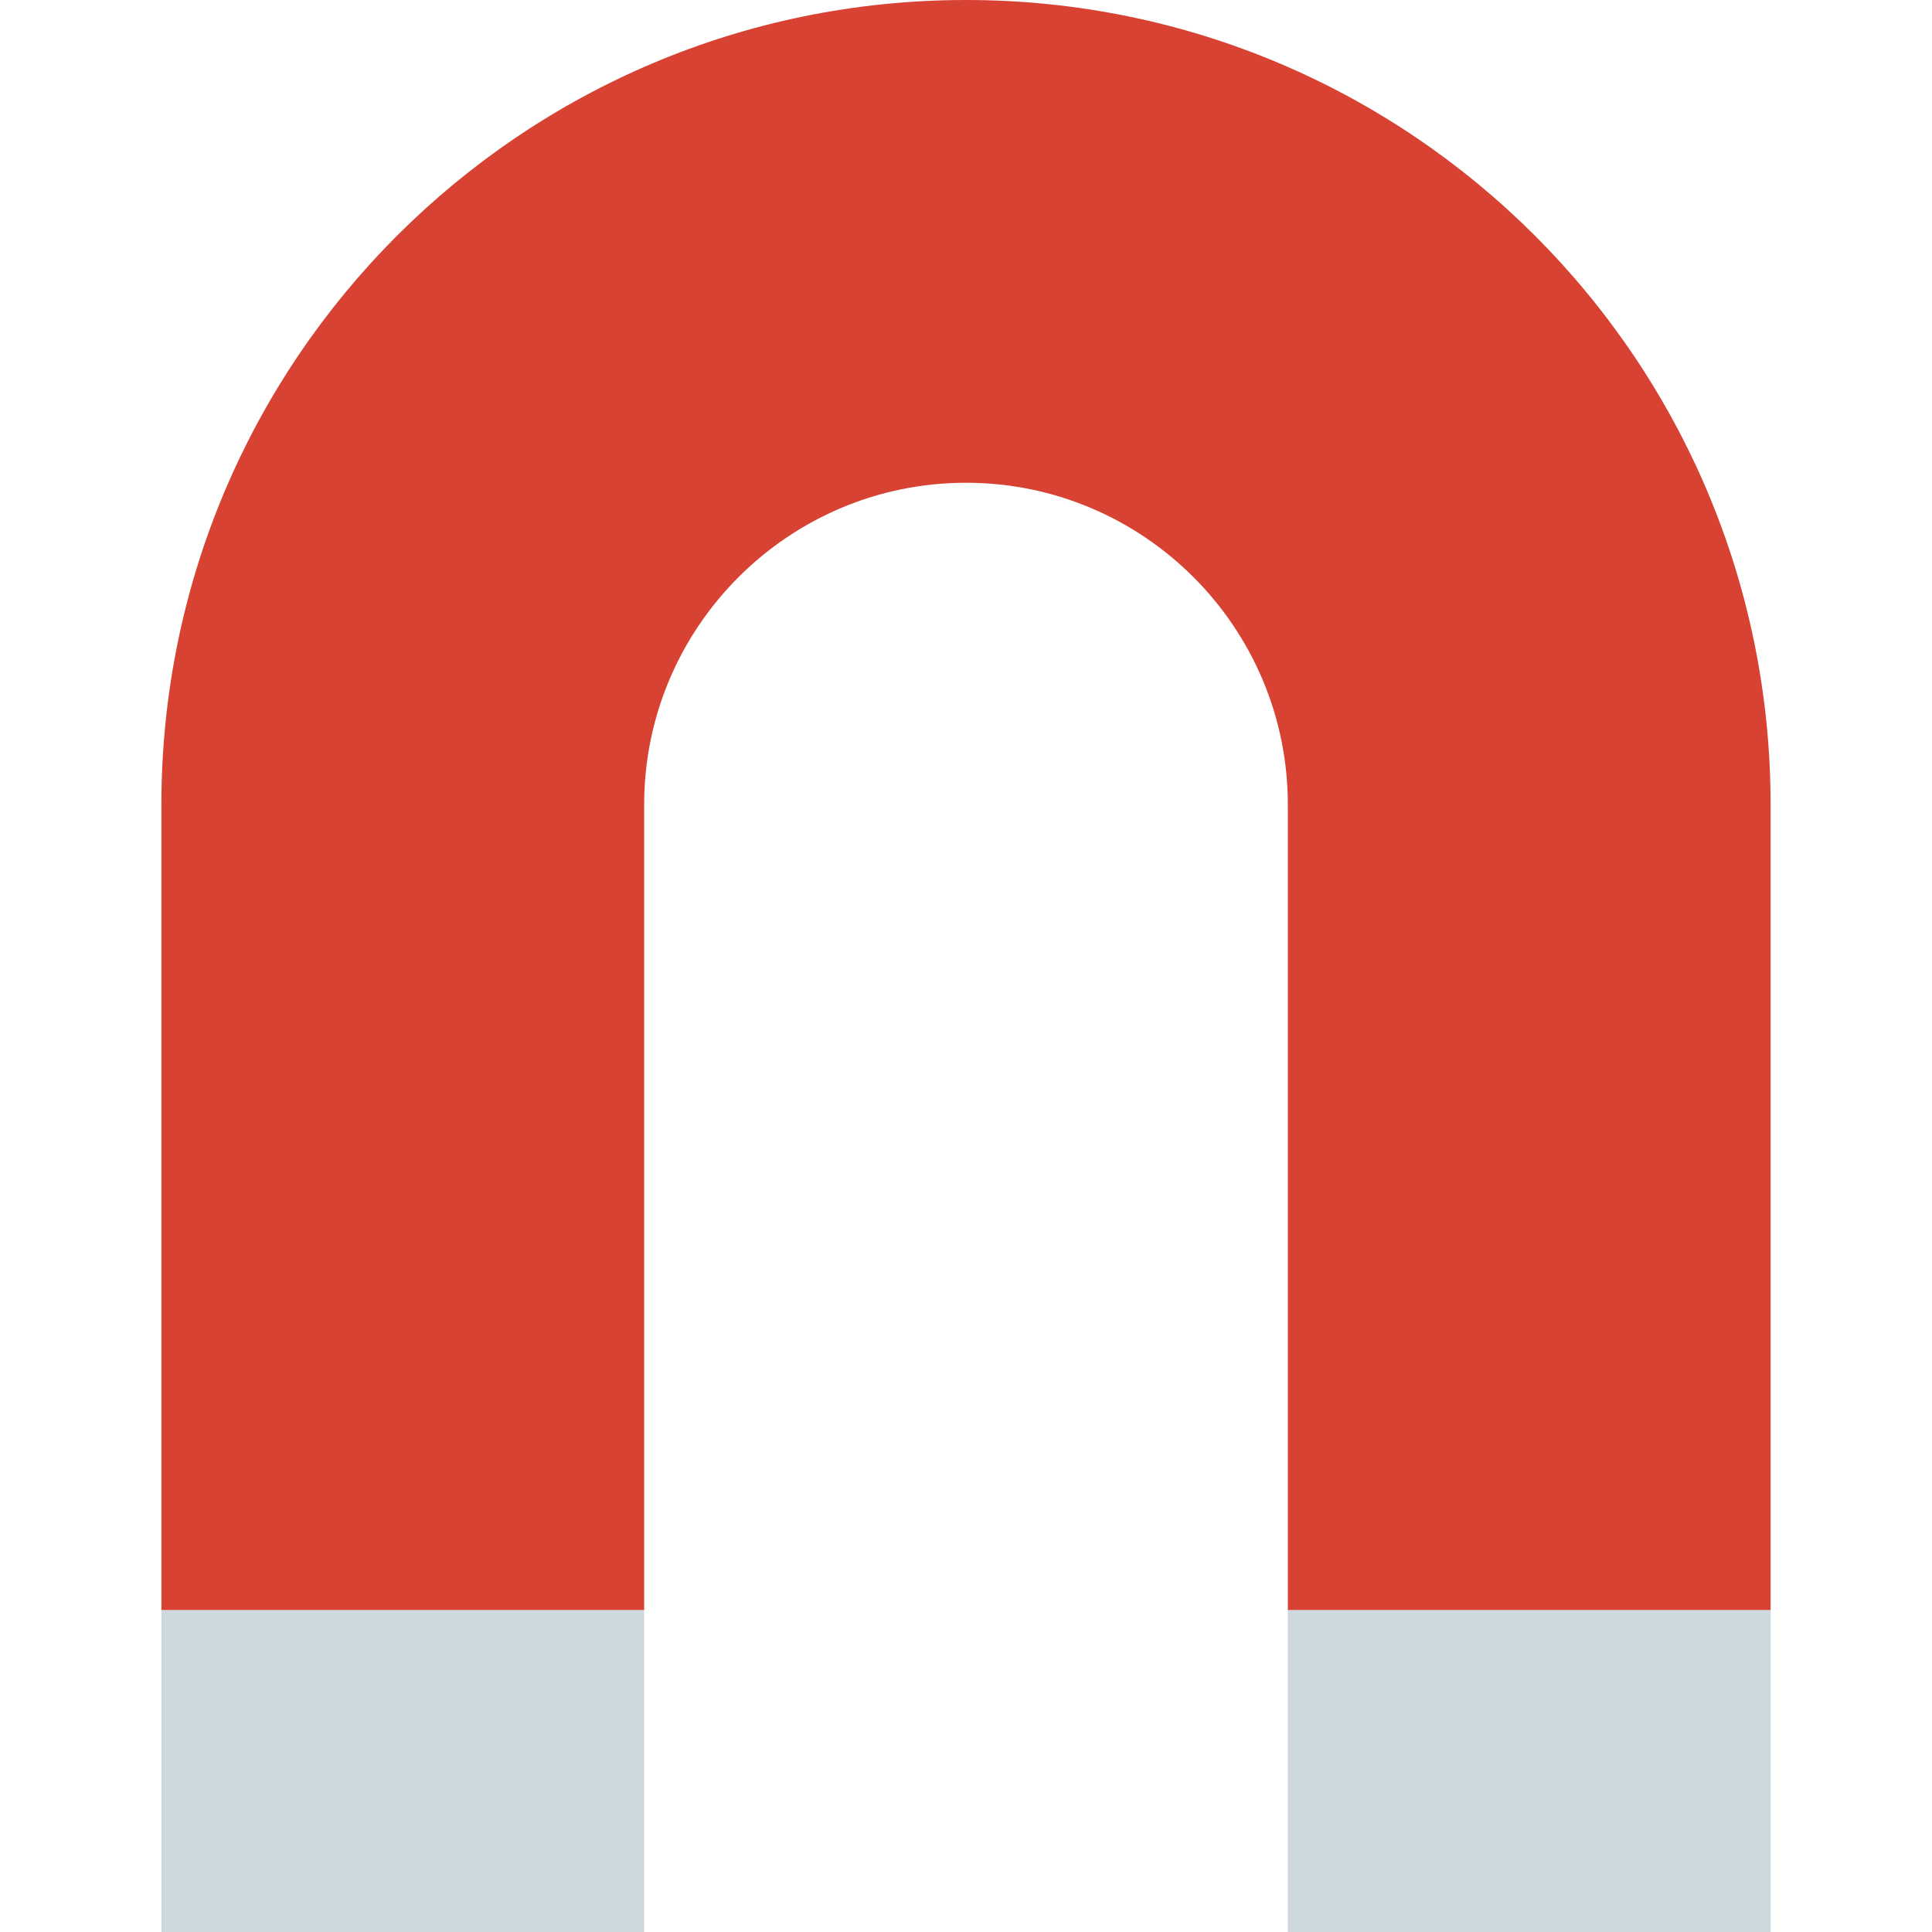
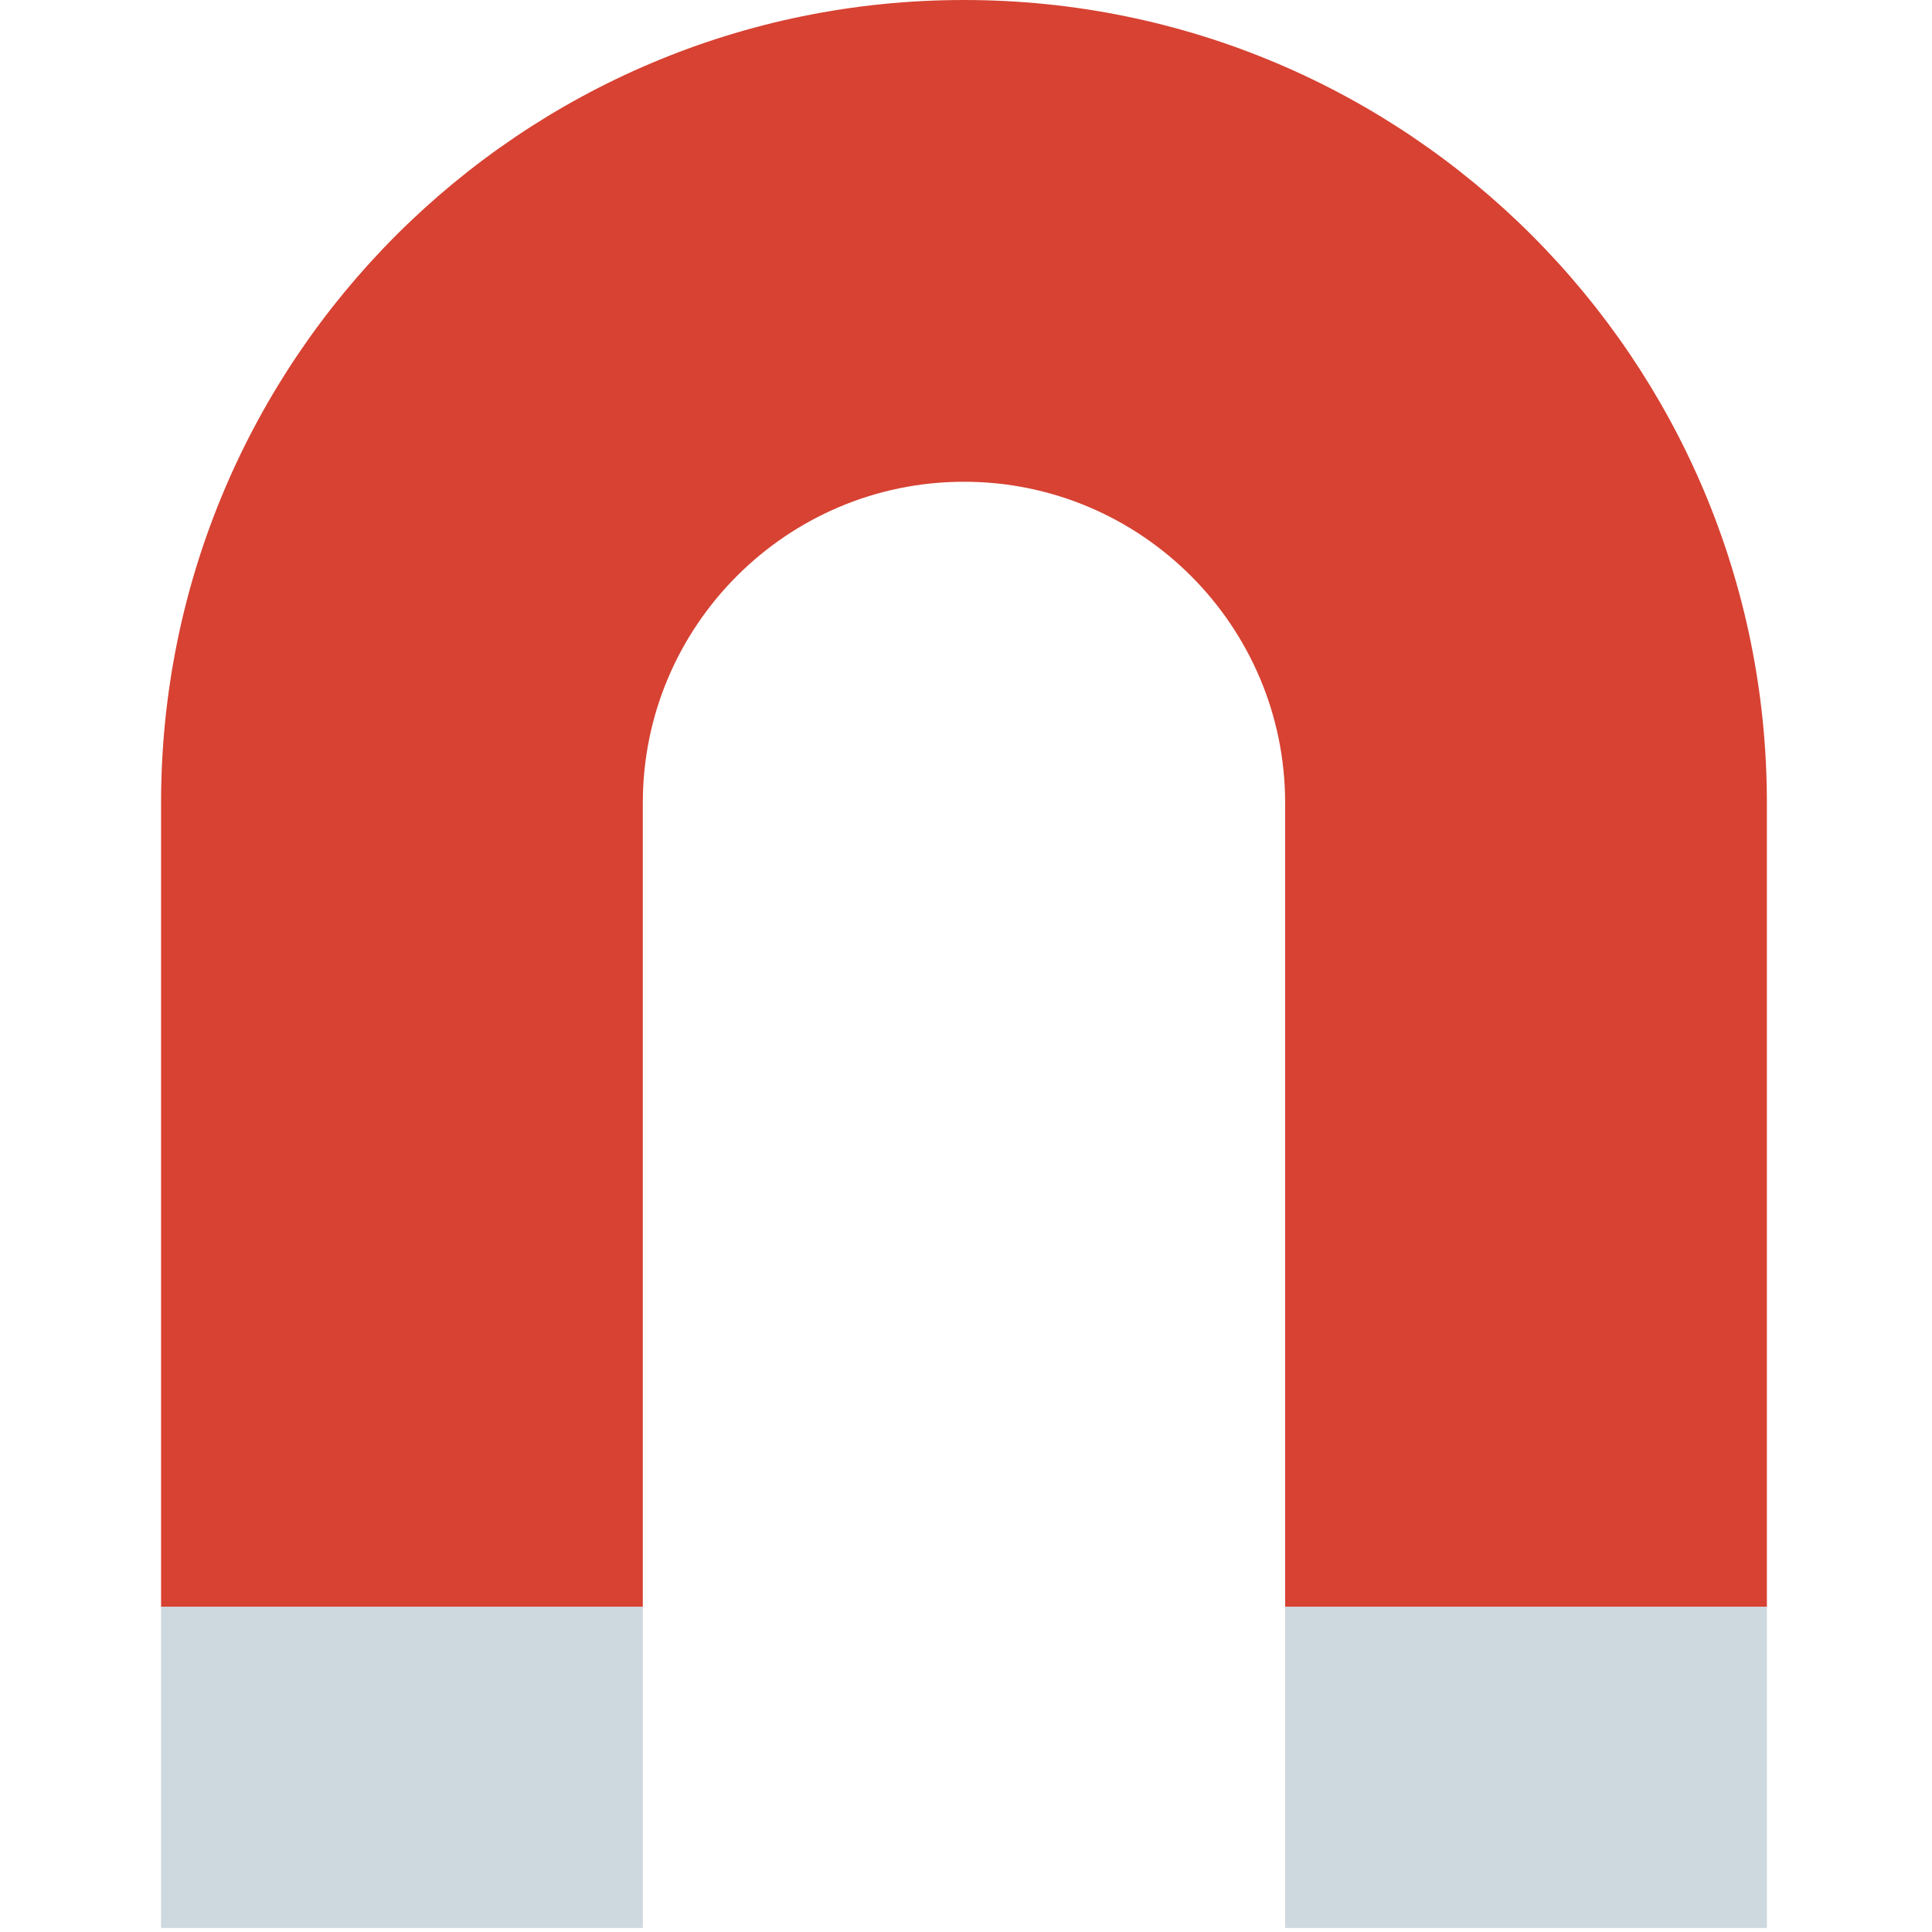
- <svg xmlns="http://www.w3.org/2000/svg" version="1.1" id="Capa_1" x="0px" y="0px" viewBox="0 0 384.193 384.193" style="enable-background:new 0 0 384.193 384.193;" xml:space="preserve">
-   <path style="fill:#D74232;" d="M192.096,0c-88.366,0-160,71.633-160,160v144.558c0,1.725,0,2.422,0,2.422c0,2.278,0,6.262,0,13.226  h96V160c0-35.291,28.711-64,64-64c35.29,0,64,28.709,64,64v160.207h96c0-11.674,0-14.008,0-14.386c0-0.07,0-0.094,0-0.094V160  C352.096,71.633,280.462,0,192.096,0z" />
+ <svg xmlns="http://www.w3.org/2000/svg" width="100%" height="100%" viewBox="0 0 385 385" version="1.1" xml:space="preserve" style="fill-rule:evenodd;clip-rule:evenodd;stroke-linejoin:round;stroke-miterlimit:1.414;">
+   <path d="M192.096,0C103.73,0 32.096,71.633 32.096,160L32.096,320.206L128.096,320.206L128.096,160C128.096,124.709 156.807,96 192.096,96C227.386,96 256.096,124.709 256.096,160L256.096,320.207L352.096,320.207C352.096,308.533 352.096,306.199 352.096,305.821C352.096,305.751 352.096,305.727 352.096,305.727L352.096,160C352.096,71.633 280.462,0 192.096,0Z" style="fill:rgb(215,66,50);fill-rule:nonzero;" />
  <g>
-     <rect x="32.096" y="320.193" style="fill:#CED8DF;" width="96" height="64" />
-     <rect x="256.096" y="320.193" style="fill:#CED8DF;" width="96" height="64" />
+     <rect x="32.096" y="320.193" width="96" height="64" style="fill:rgb(206,216,223);" />
+     <rect x="256.096" y="320.193" width="96" height="64" style="fill:rgb(206,216,223);" />
  </g>
-   <g>
- </g>
-   <g>
- </g>
-   <g>
- </g>
-   <g>
- </g>
-   <g>
- </g>
-   <g>
- </g>
-   <g>
- </g>
-   <g>
- </g>
-   <g>
- </g>
-   <g>
- </g>
-   <g>
- </g>
-   <g>
- </g>
-   <g>
- </g>
-   <g>
- </g>
-   <g>
- </g>
</svg>
